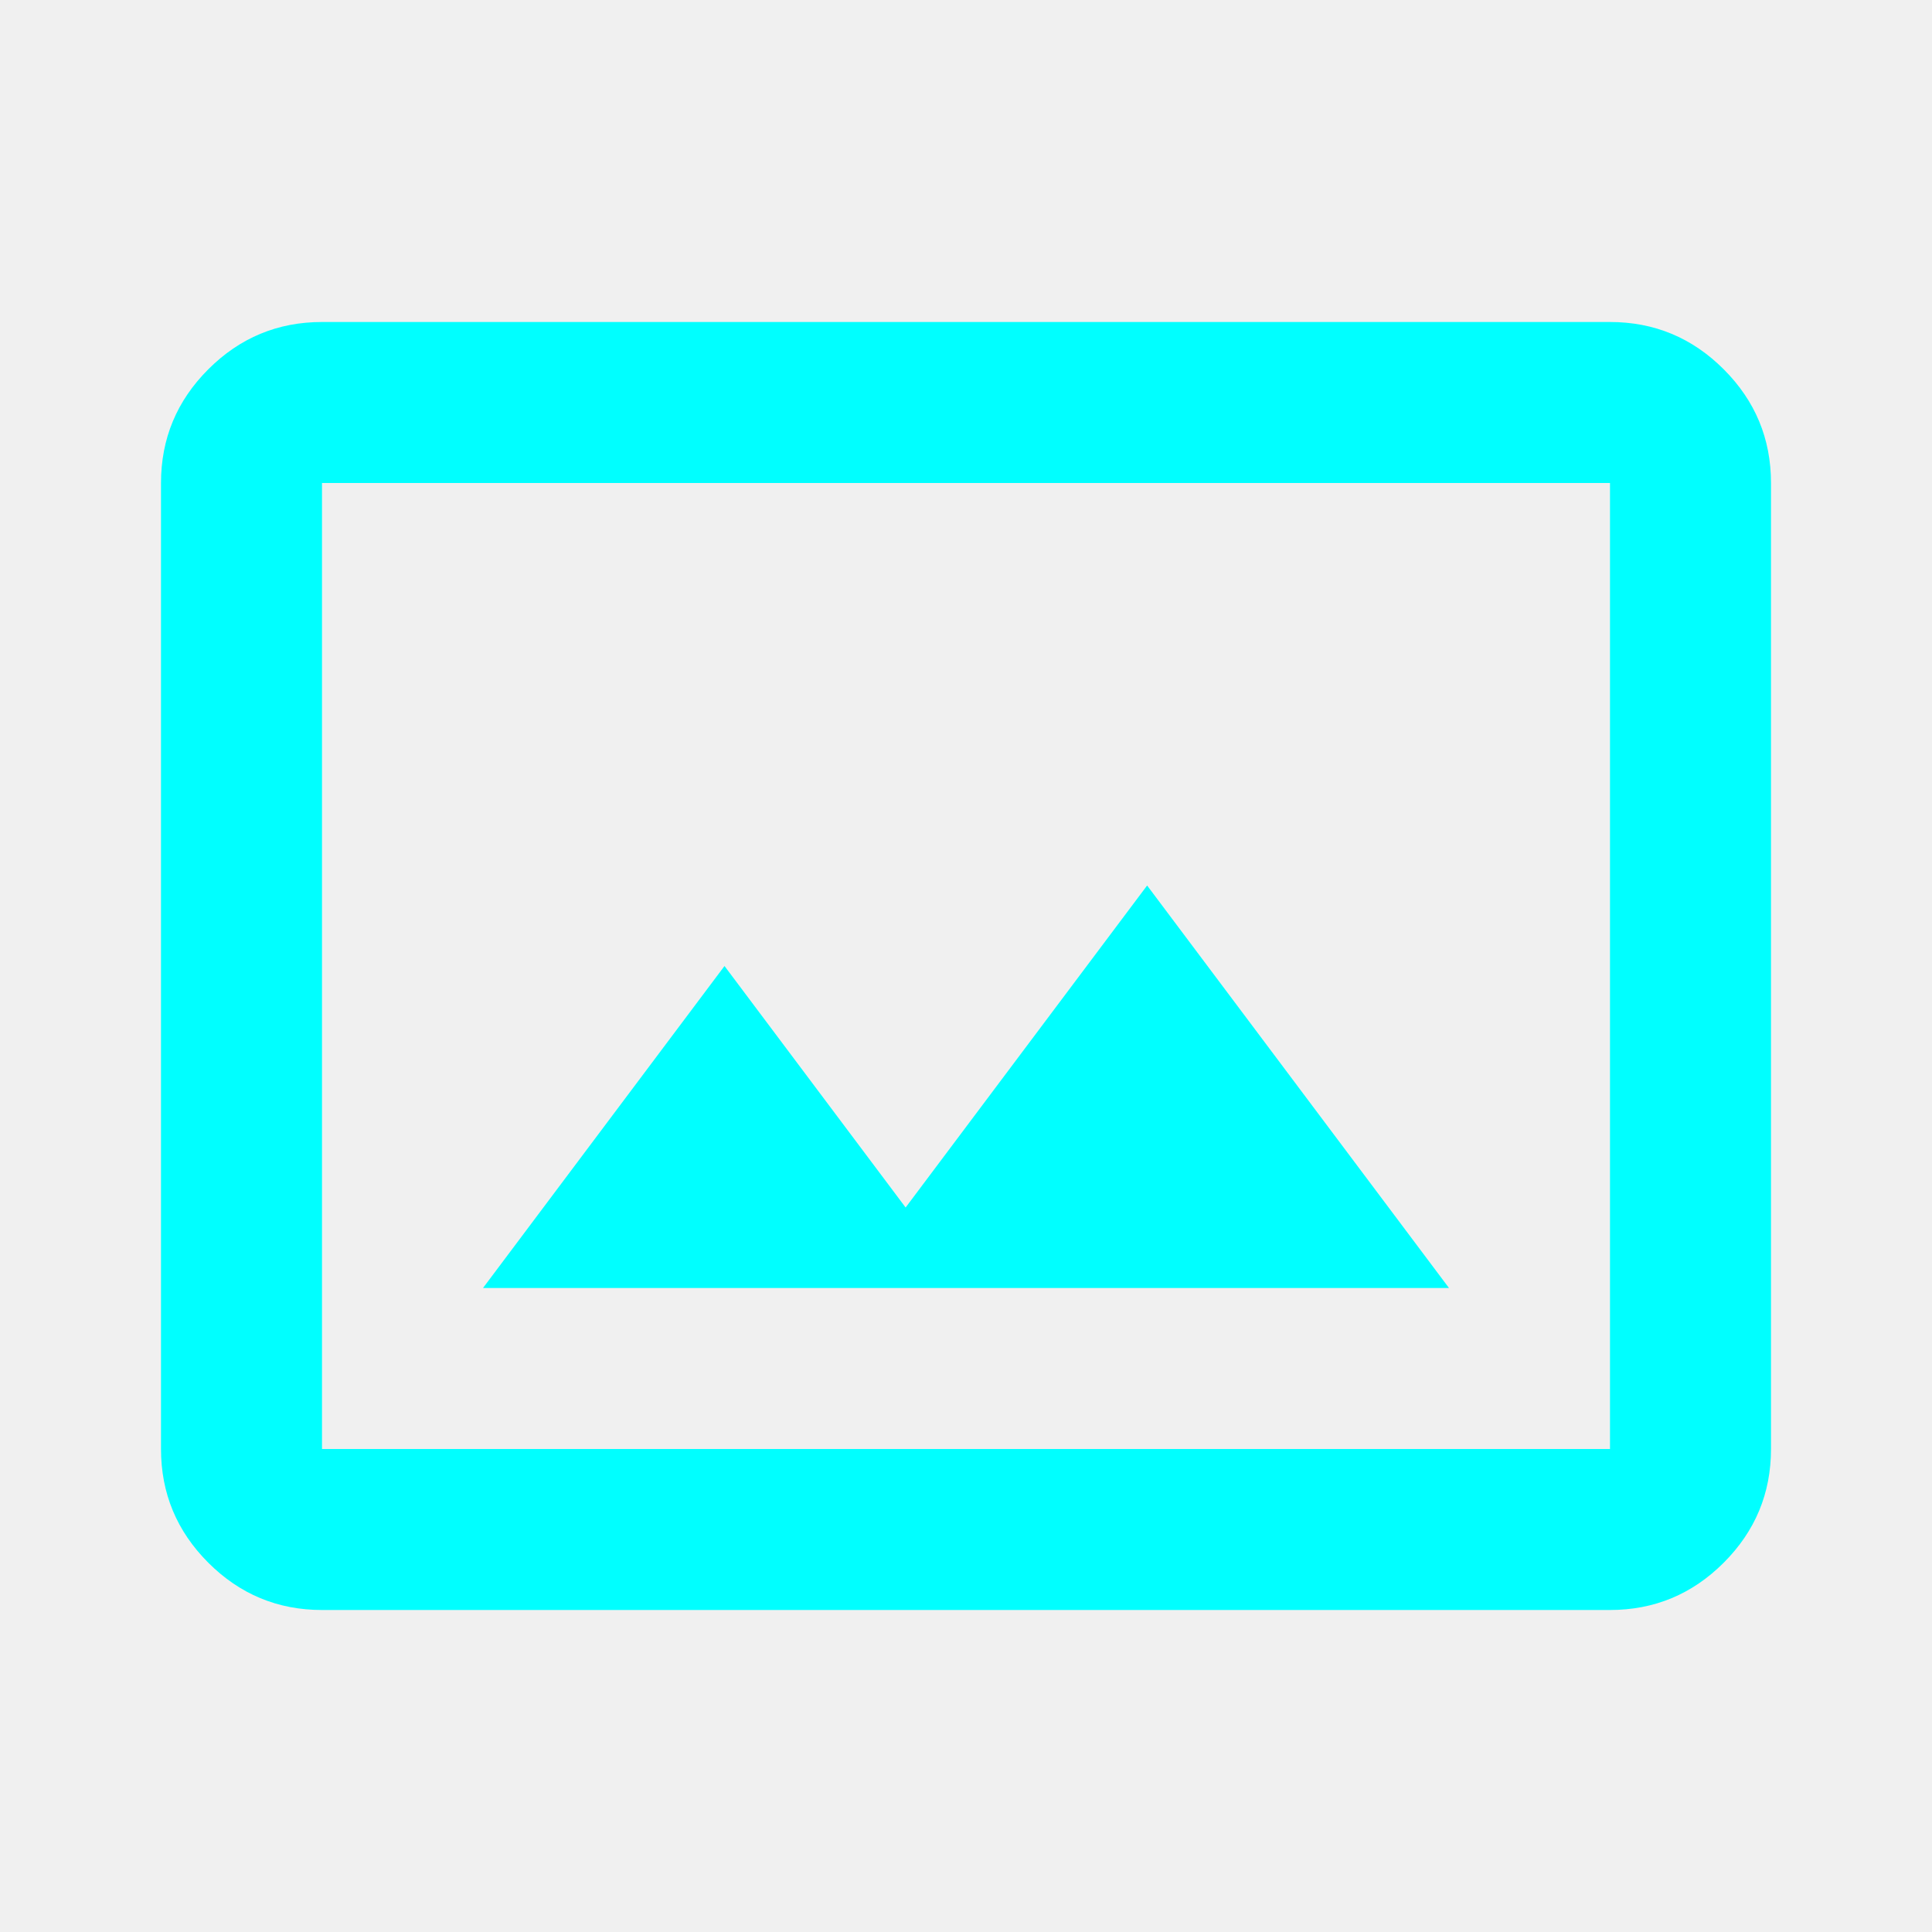
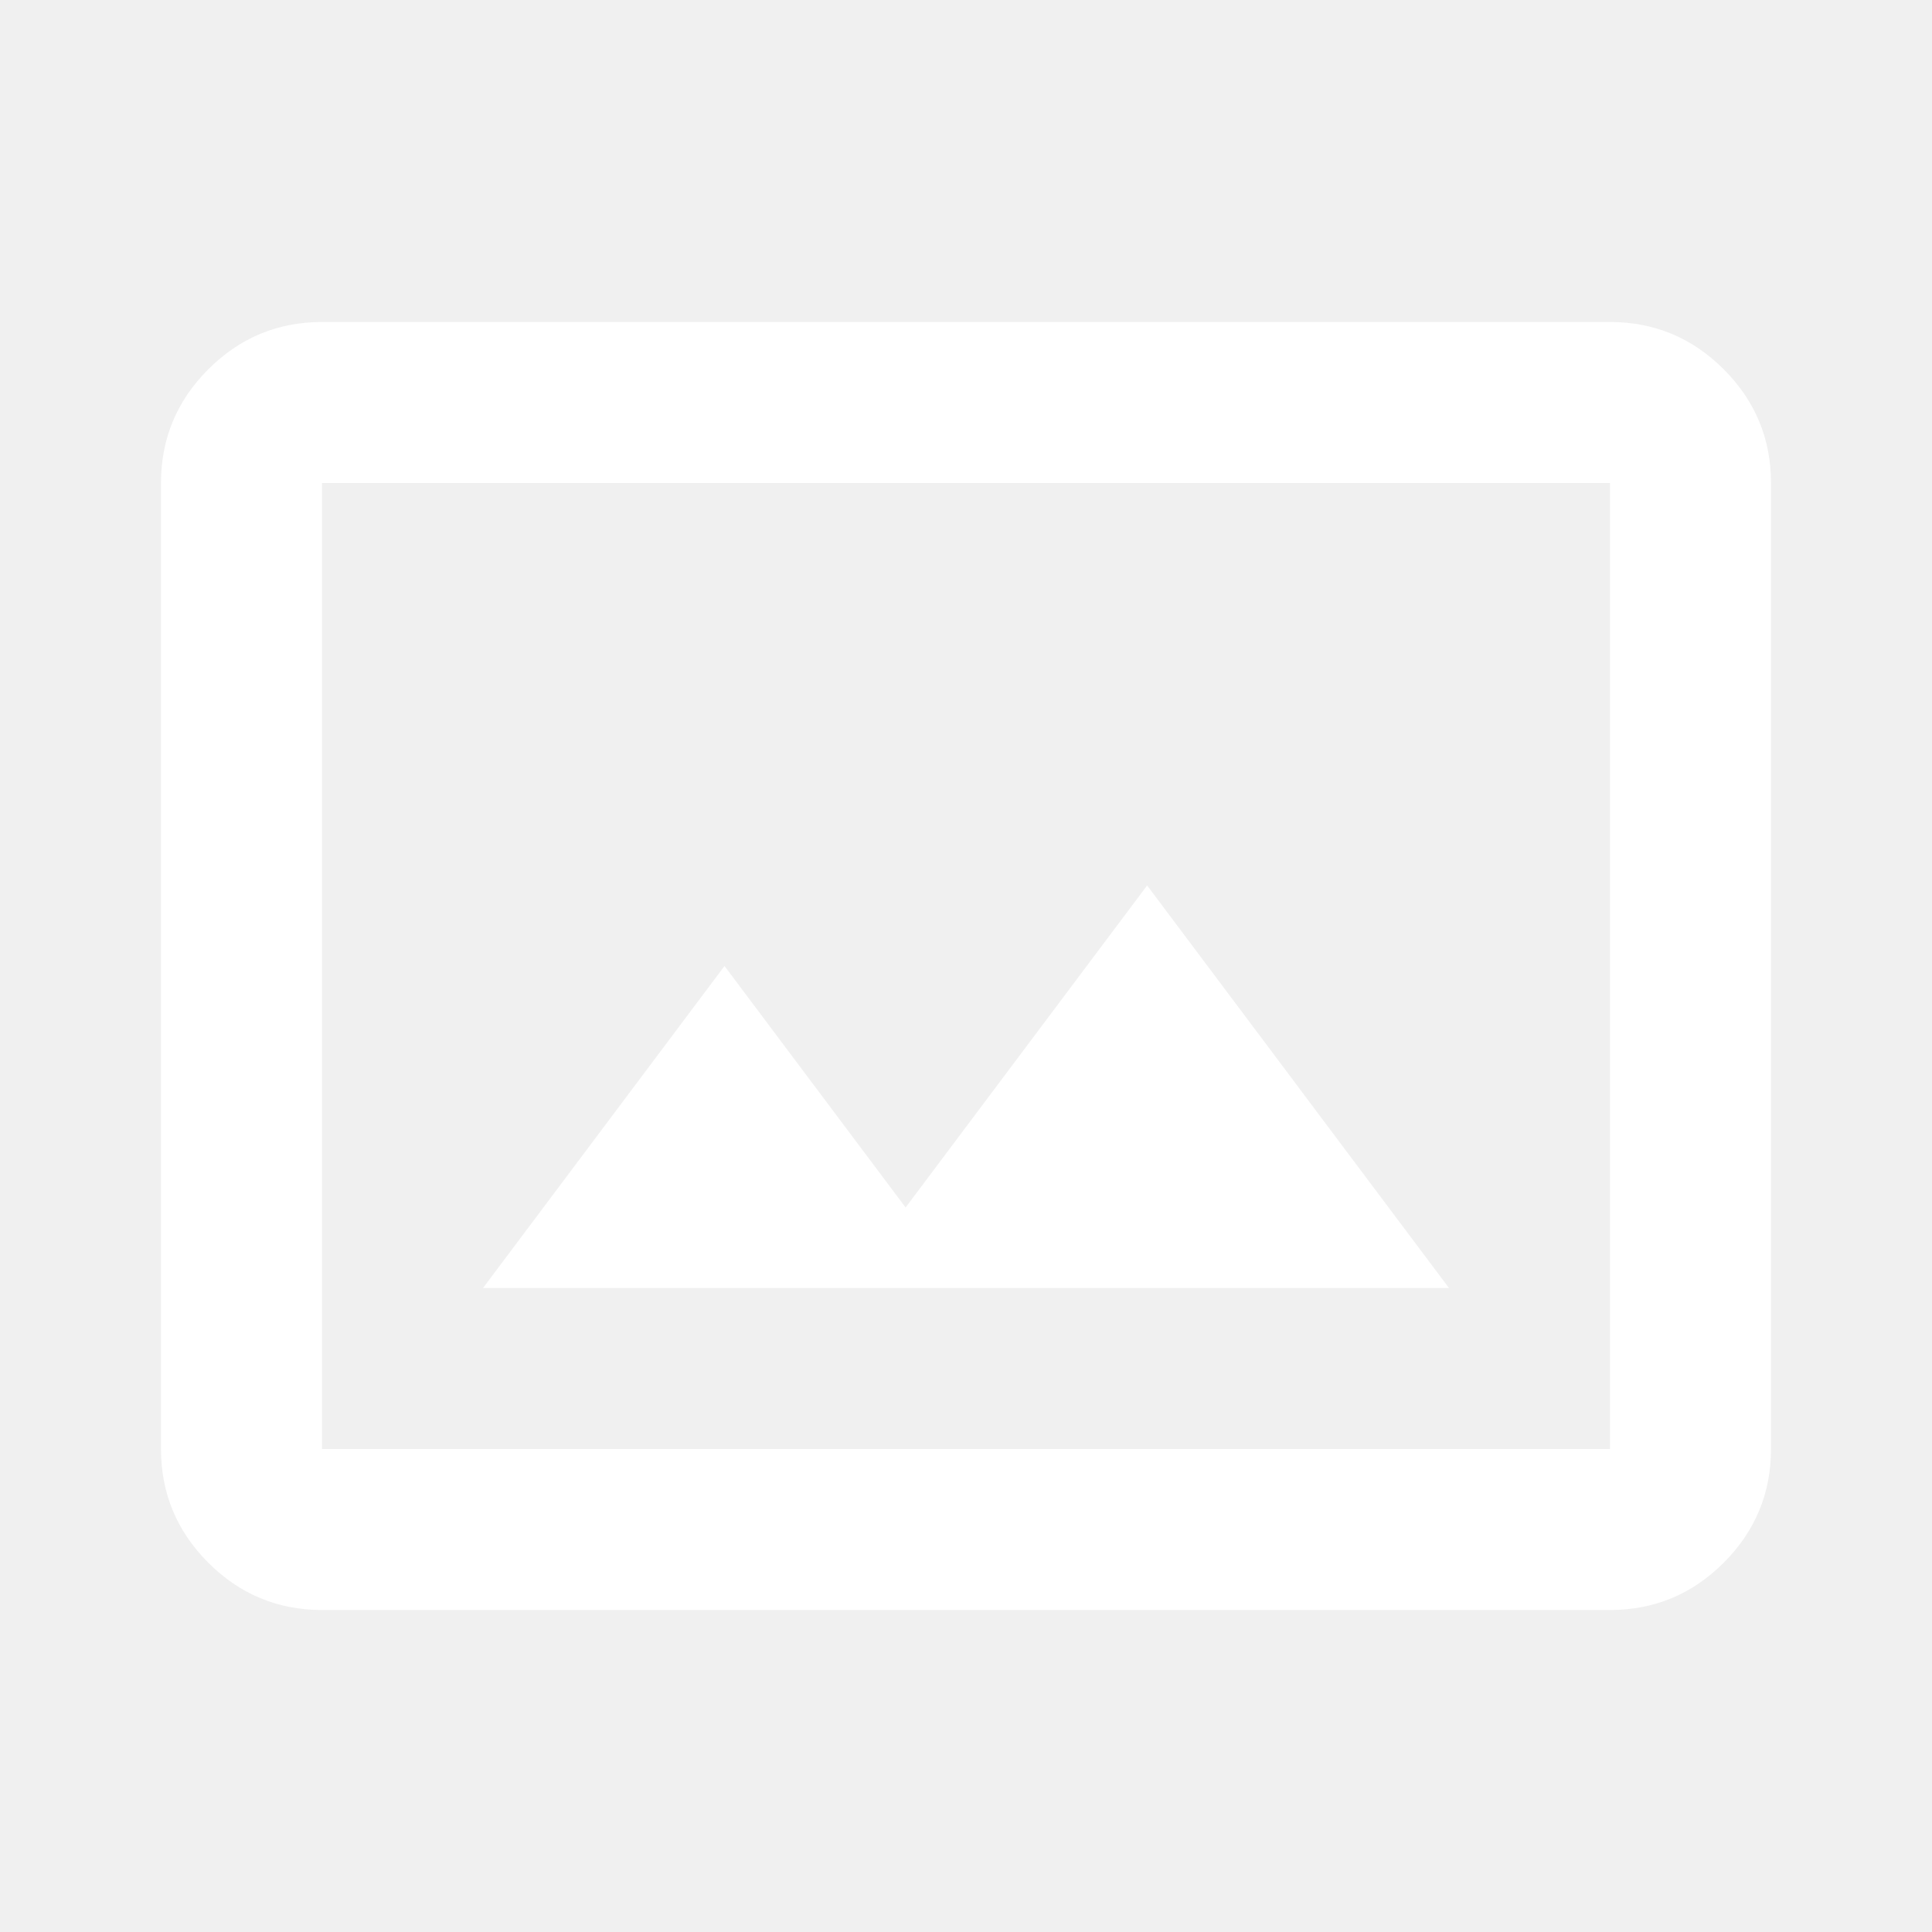
- <svg xmlns="http://www.w3.org/2000/svg" height="24px" viewBox="0 -960 960 960" width="24px" fill="#00ffff">
+ <svg xmlns="http://www.w3.org/2000/svg" height="24px" viewBox="0 -960 960 960" width="24px" fill="#ffffff">
  <path d="M160-160q-33 0-56.5-23.5T80-240v-480q0-33 23.5-56.5T160-800h640q33 0 56.5 23.5T880-720v480q0 33-23.5 56.5T800-160H160Zm0-80h640v-480H160v480Zm80-80h480L570-520 450-360l-90-120-120 160Zm-80 80v-480 480Z" />
</svg>
